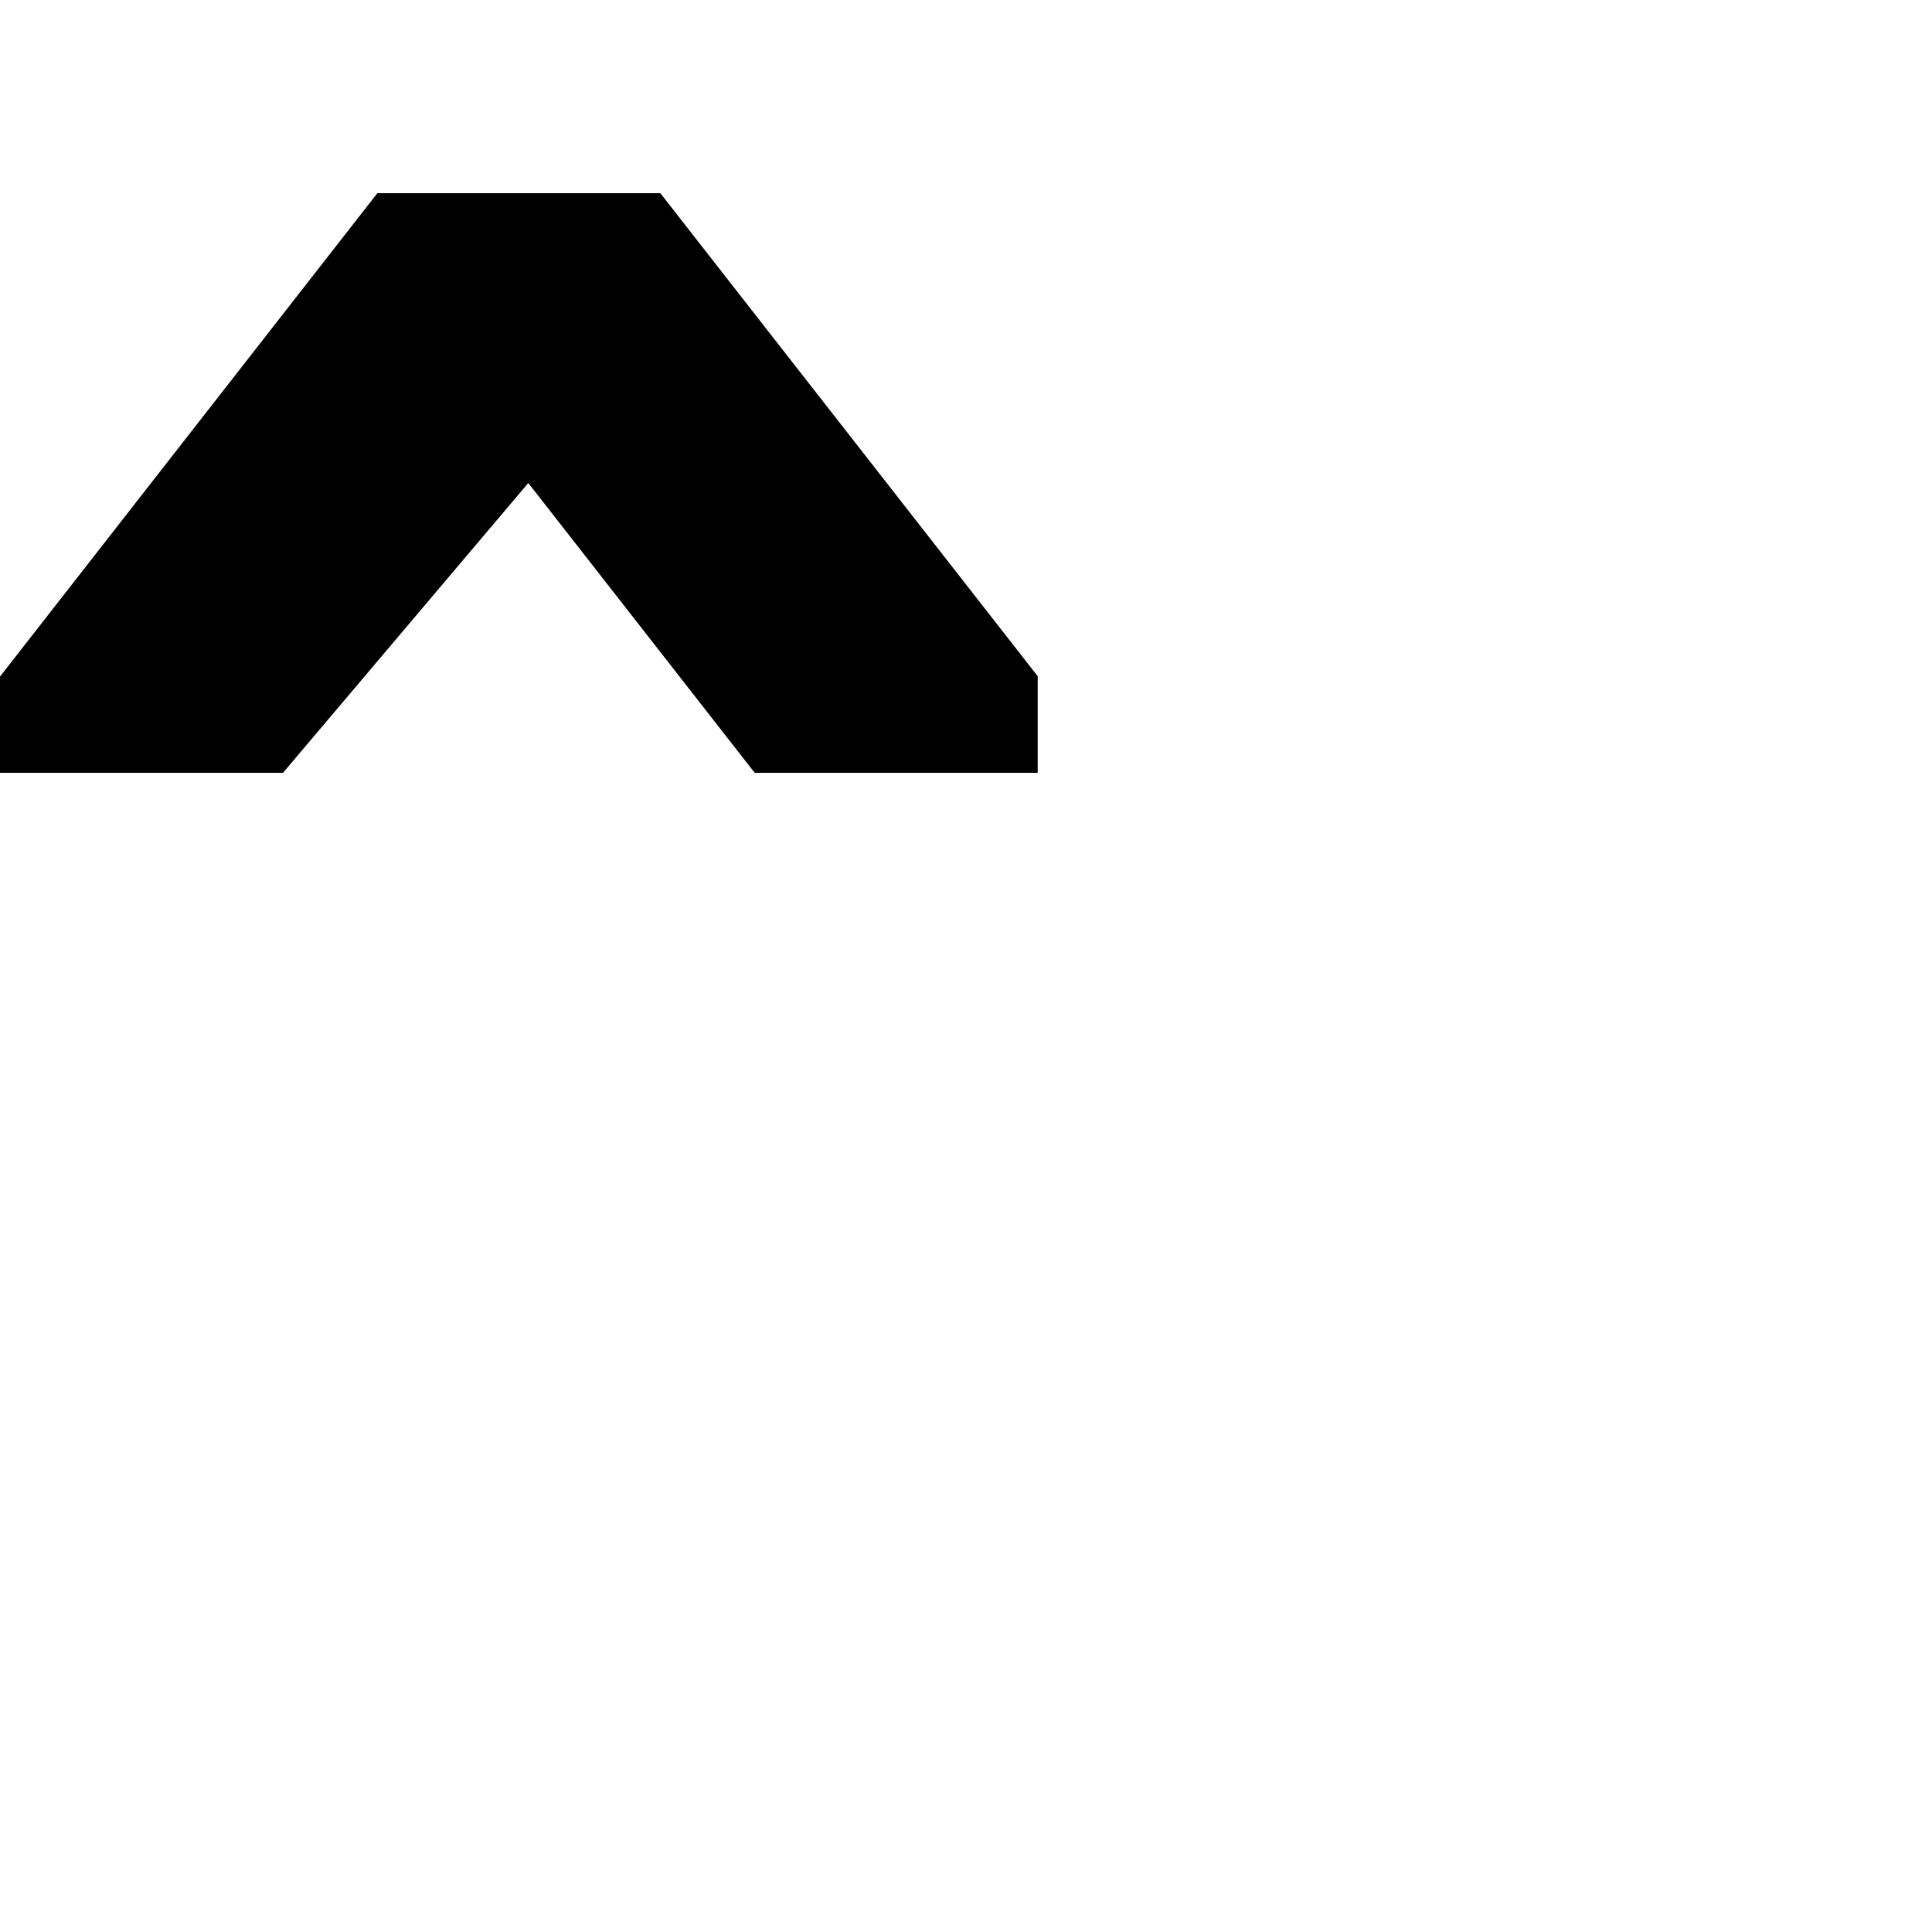
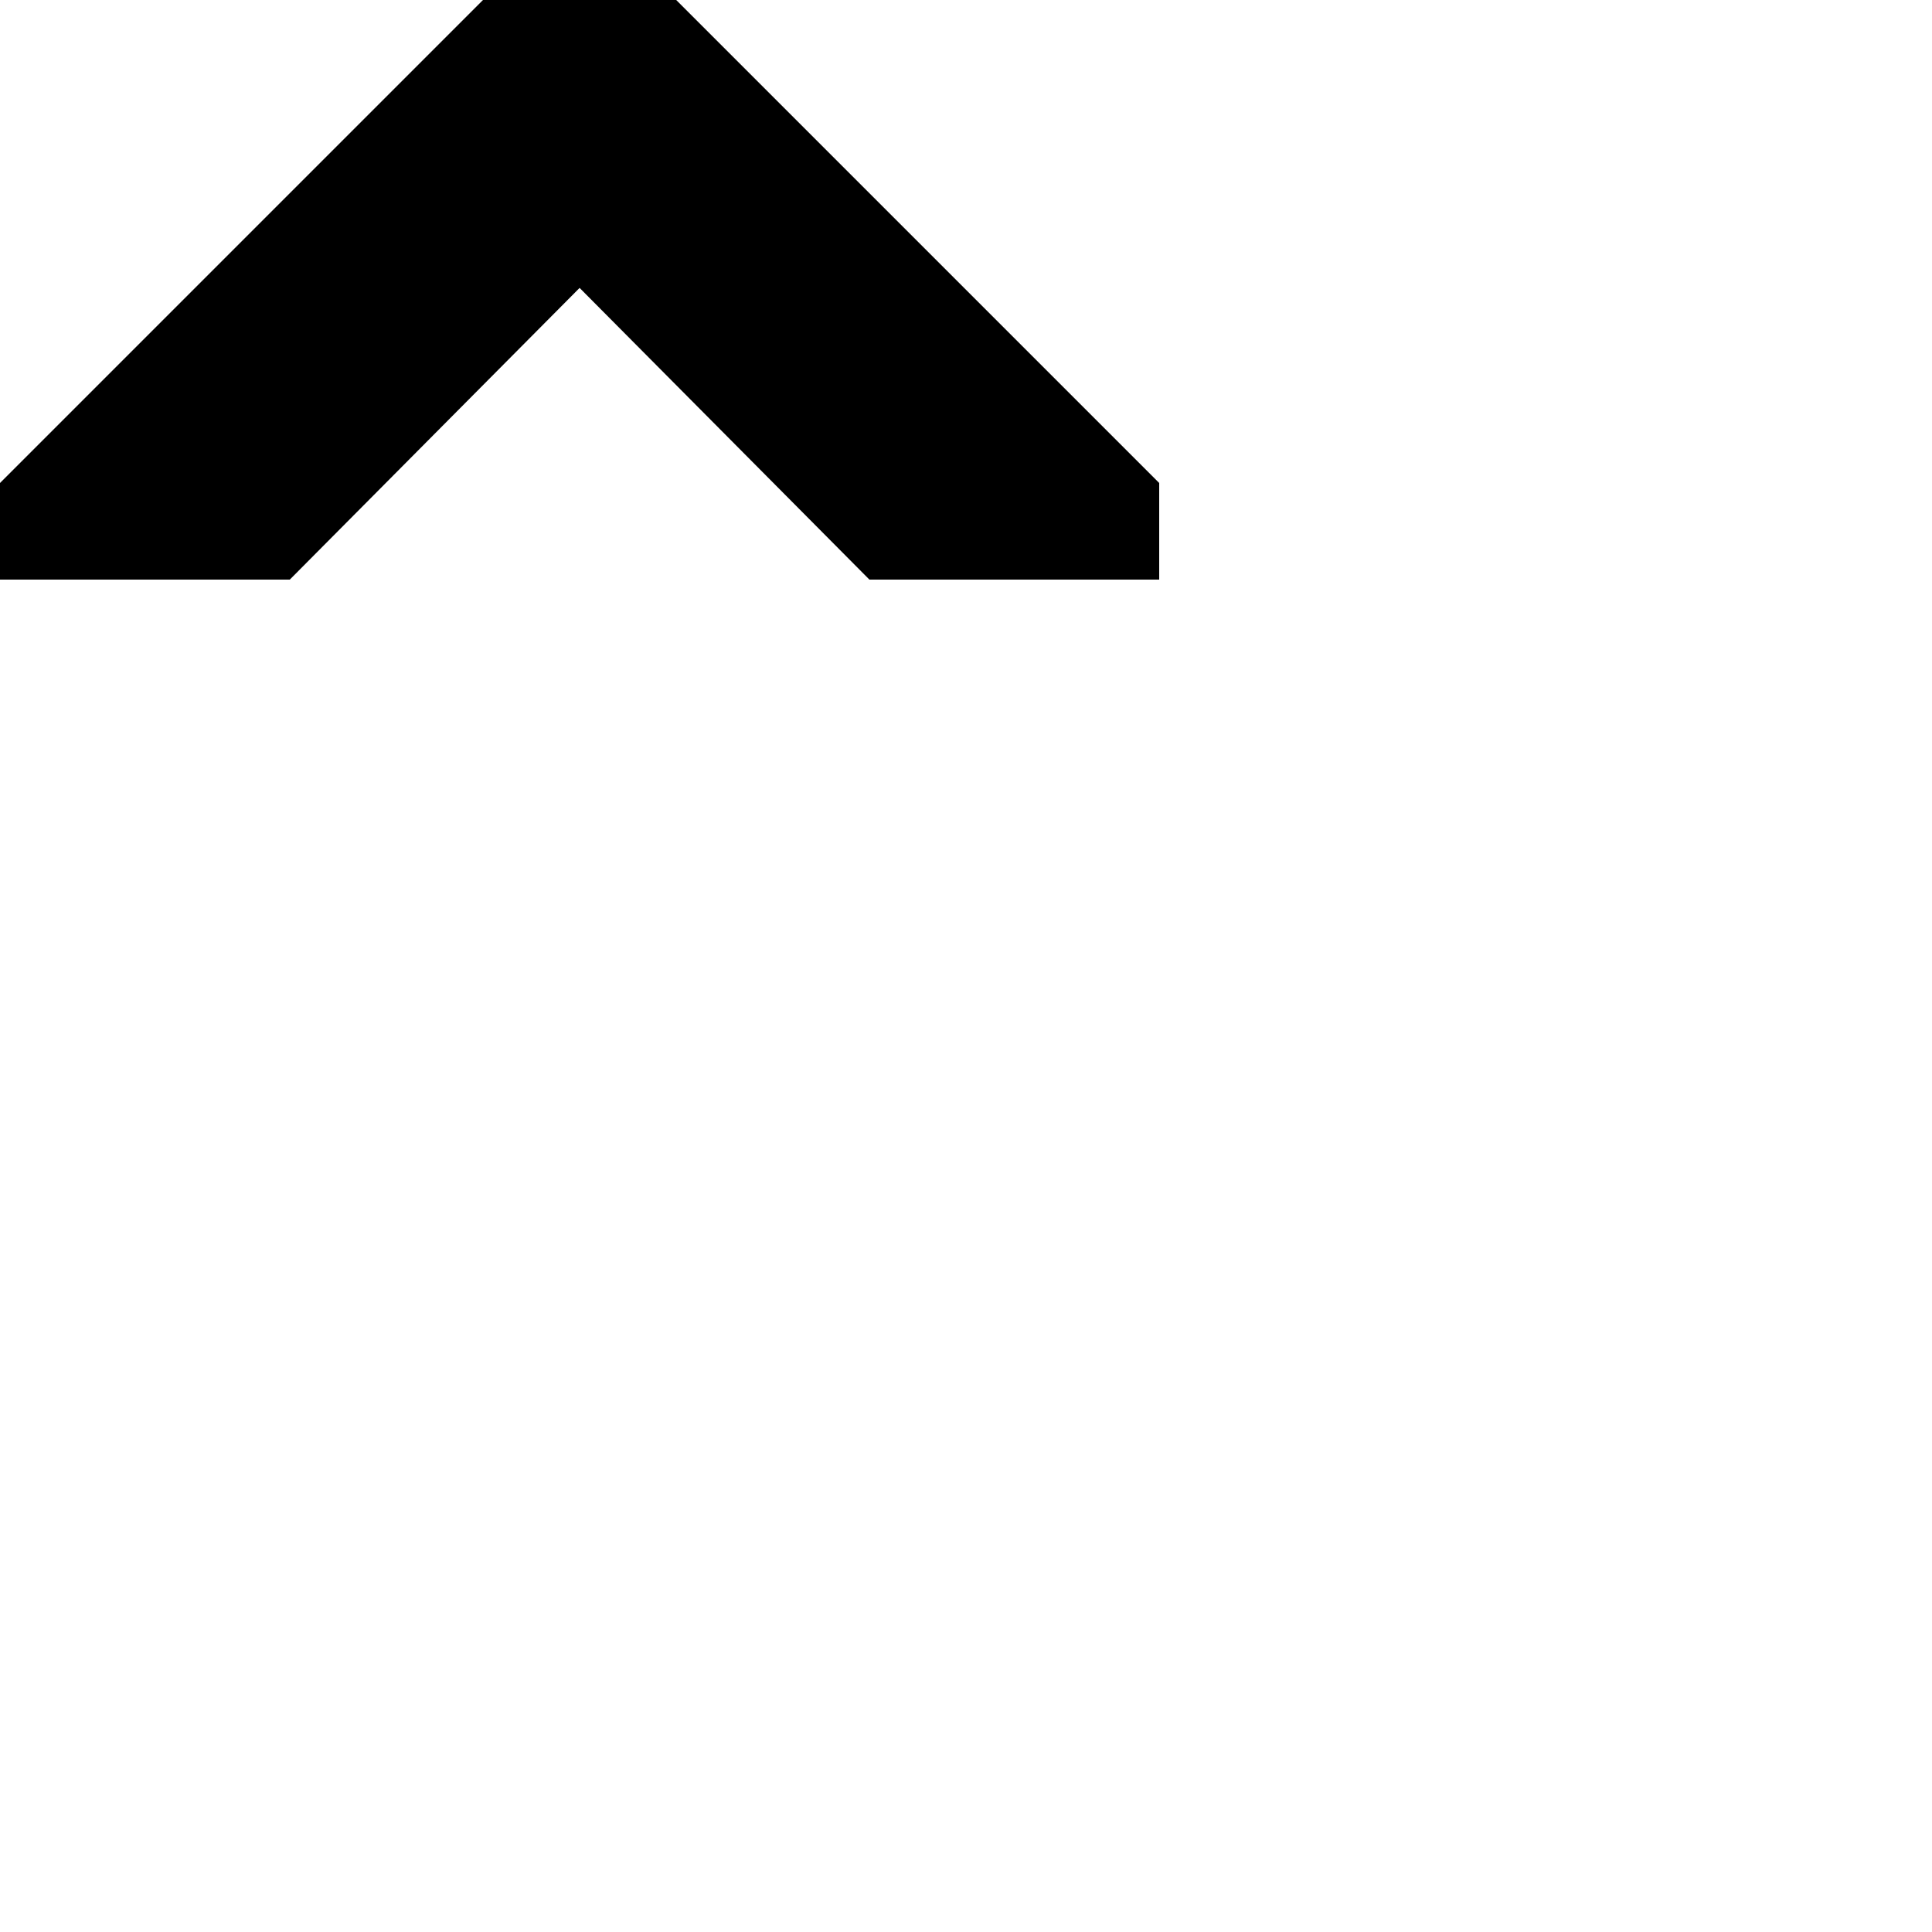
<svg xmlns="http://www.w3.org/2000/svg" height="1024" width="1024" version="1.1" id="svg4375" viewBox="0 0 1024 1024" xml:space="preserve">
  <defs id="defs4">
    <linearGradient id="linearGradient8000">
      <stop style="stop-color:#000000;stop-opacity:1;" offset="0" id="stop7998" />
    </linearGradient>
    <clipPath clipPathUnits="userSpaceOnUse" id="clipPath6029">
      <g id="use6031" />
    </clipPath>
  </defs>
  <g id="layer1" style="display:inline">
-     <path style="fill:#000000" d="M 0,358.6 200,102.4 h 150 l 200,256 v 51.2 l -150,0 L 280,256 150,409.6 0,409.6 Z" id="path22726" />
+     <path style="display:inline;fill:#000000" d="M 0,256 256,0 l 102.4,0 256,256 v 51.2 H 460.8 L 307.2,152.6 153.6,307.2 H 0 Z" id="path22726" />
  </g>
</svg>
